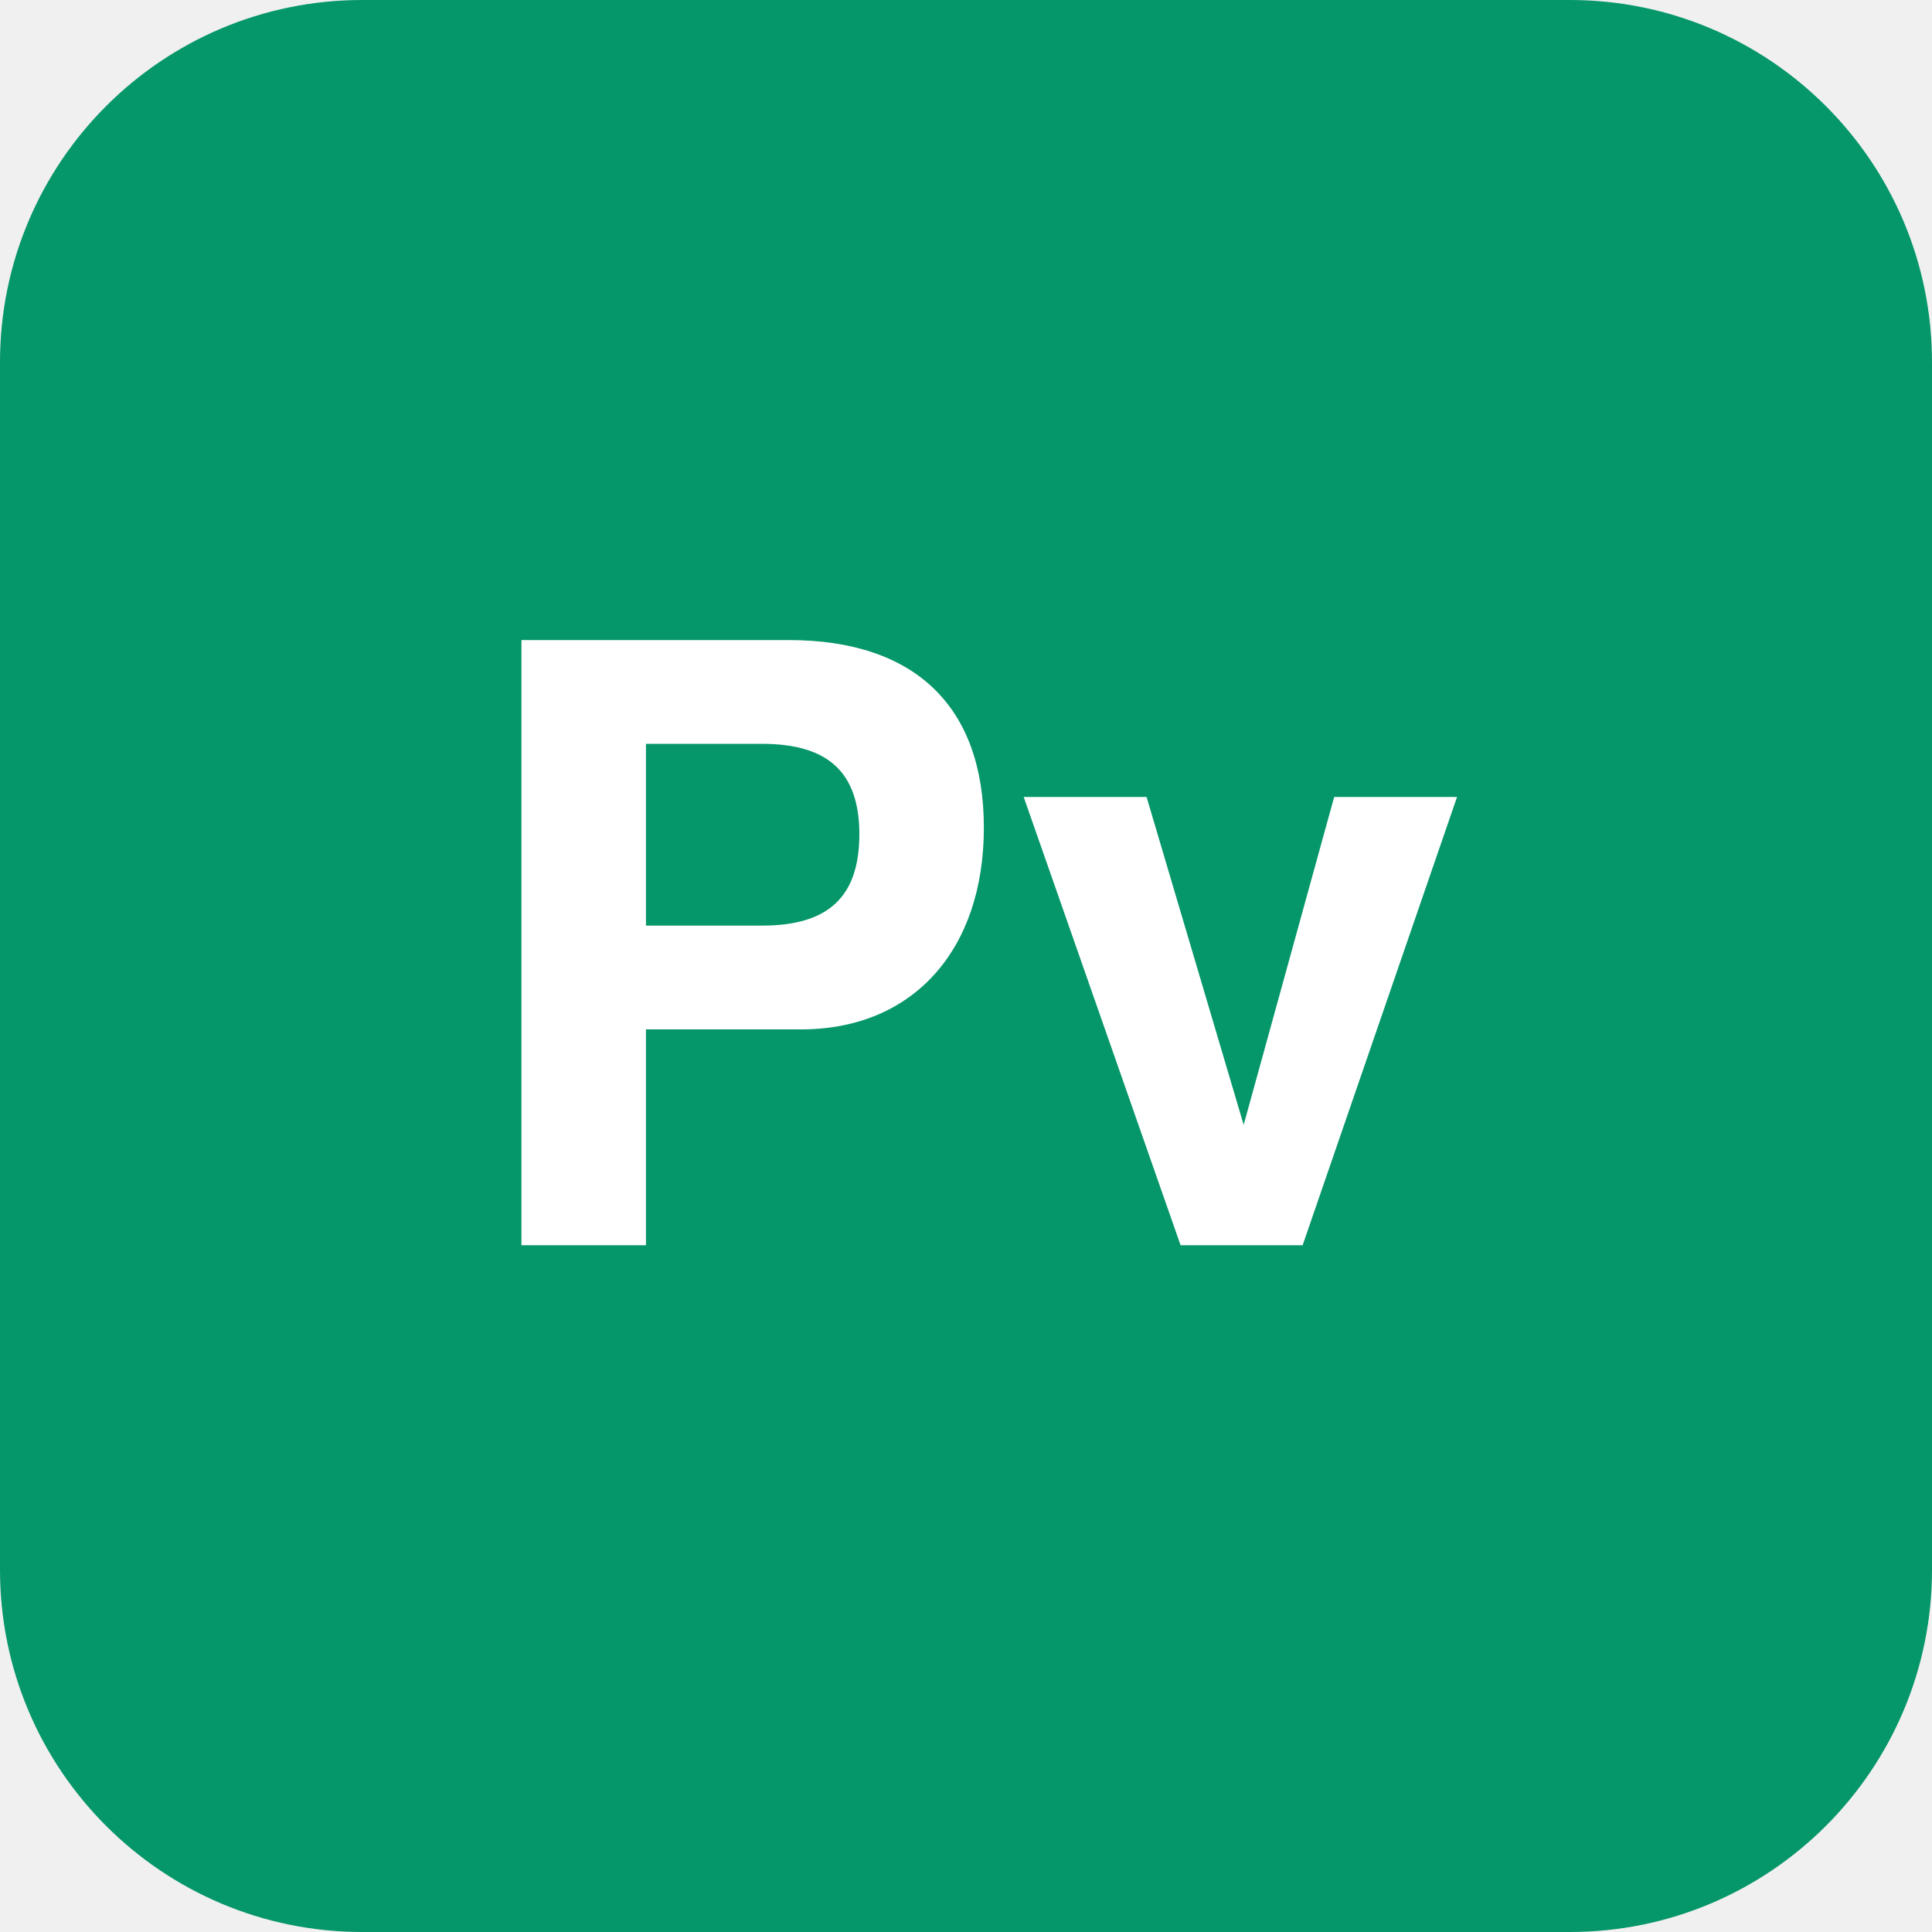
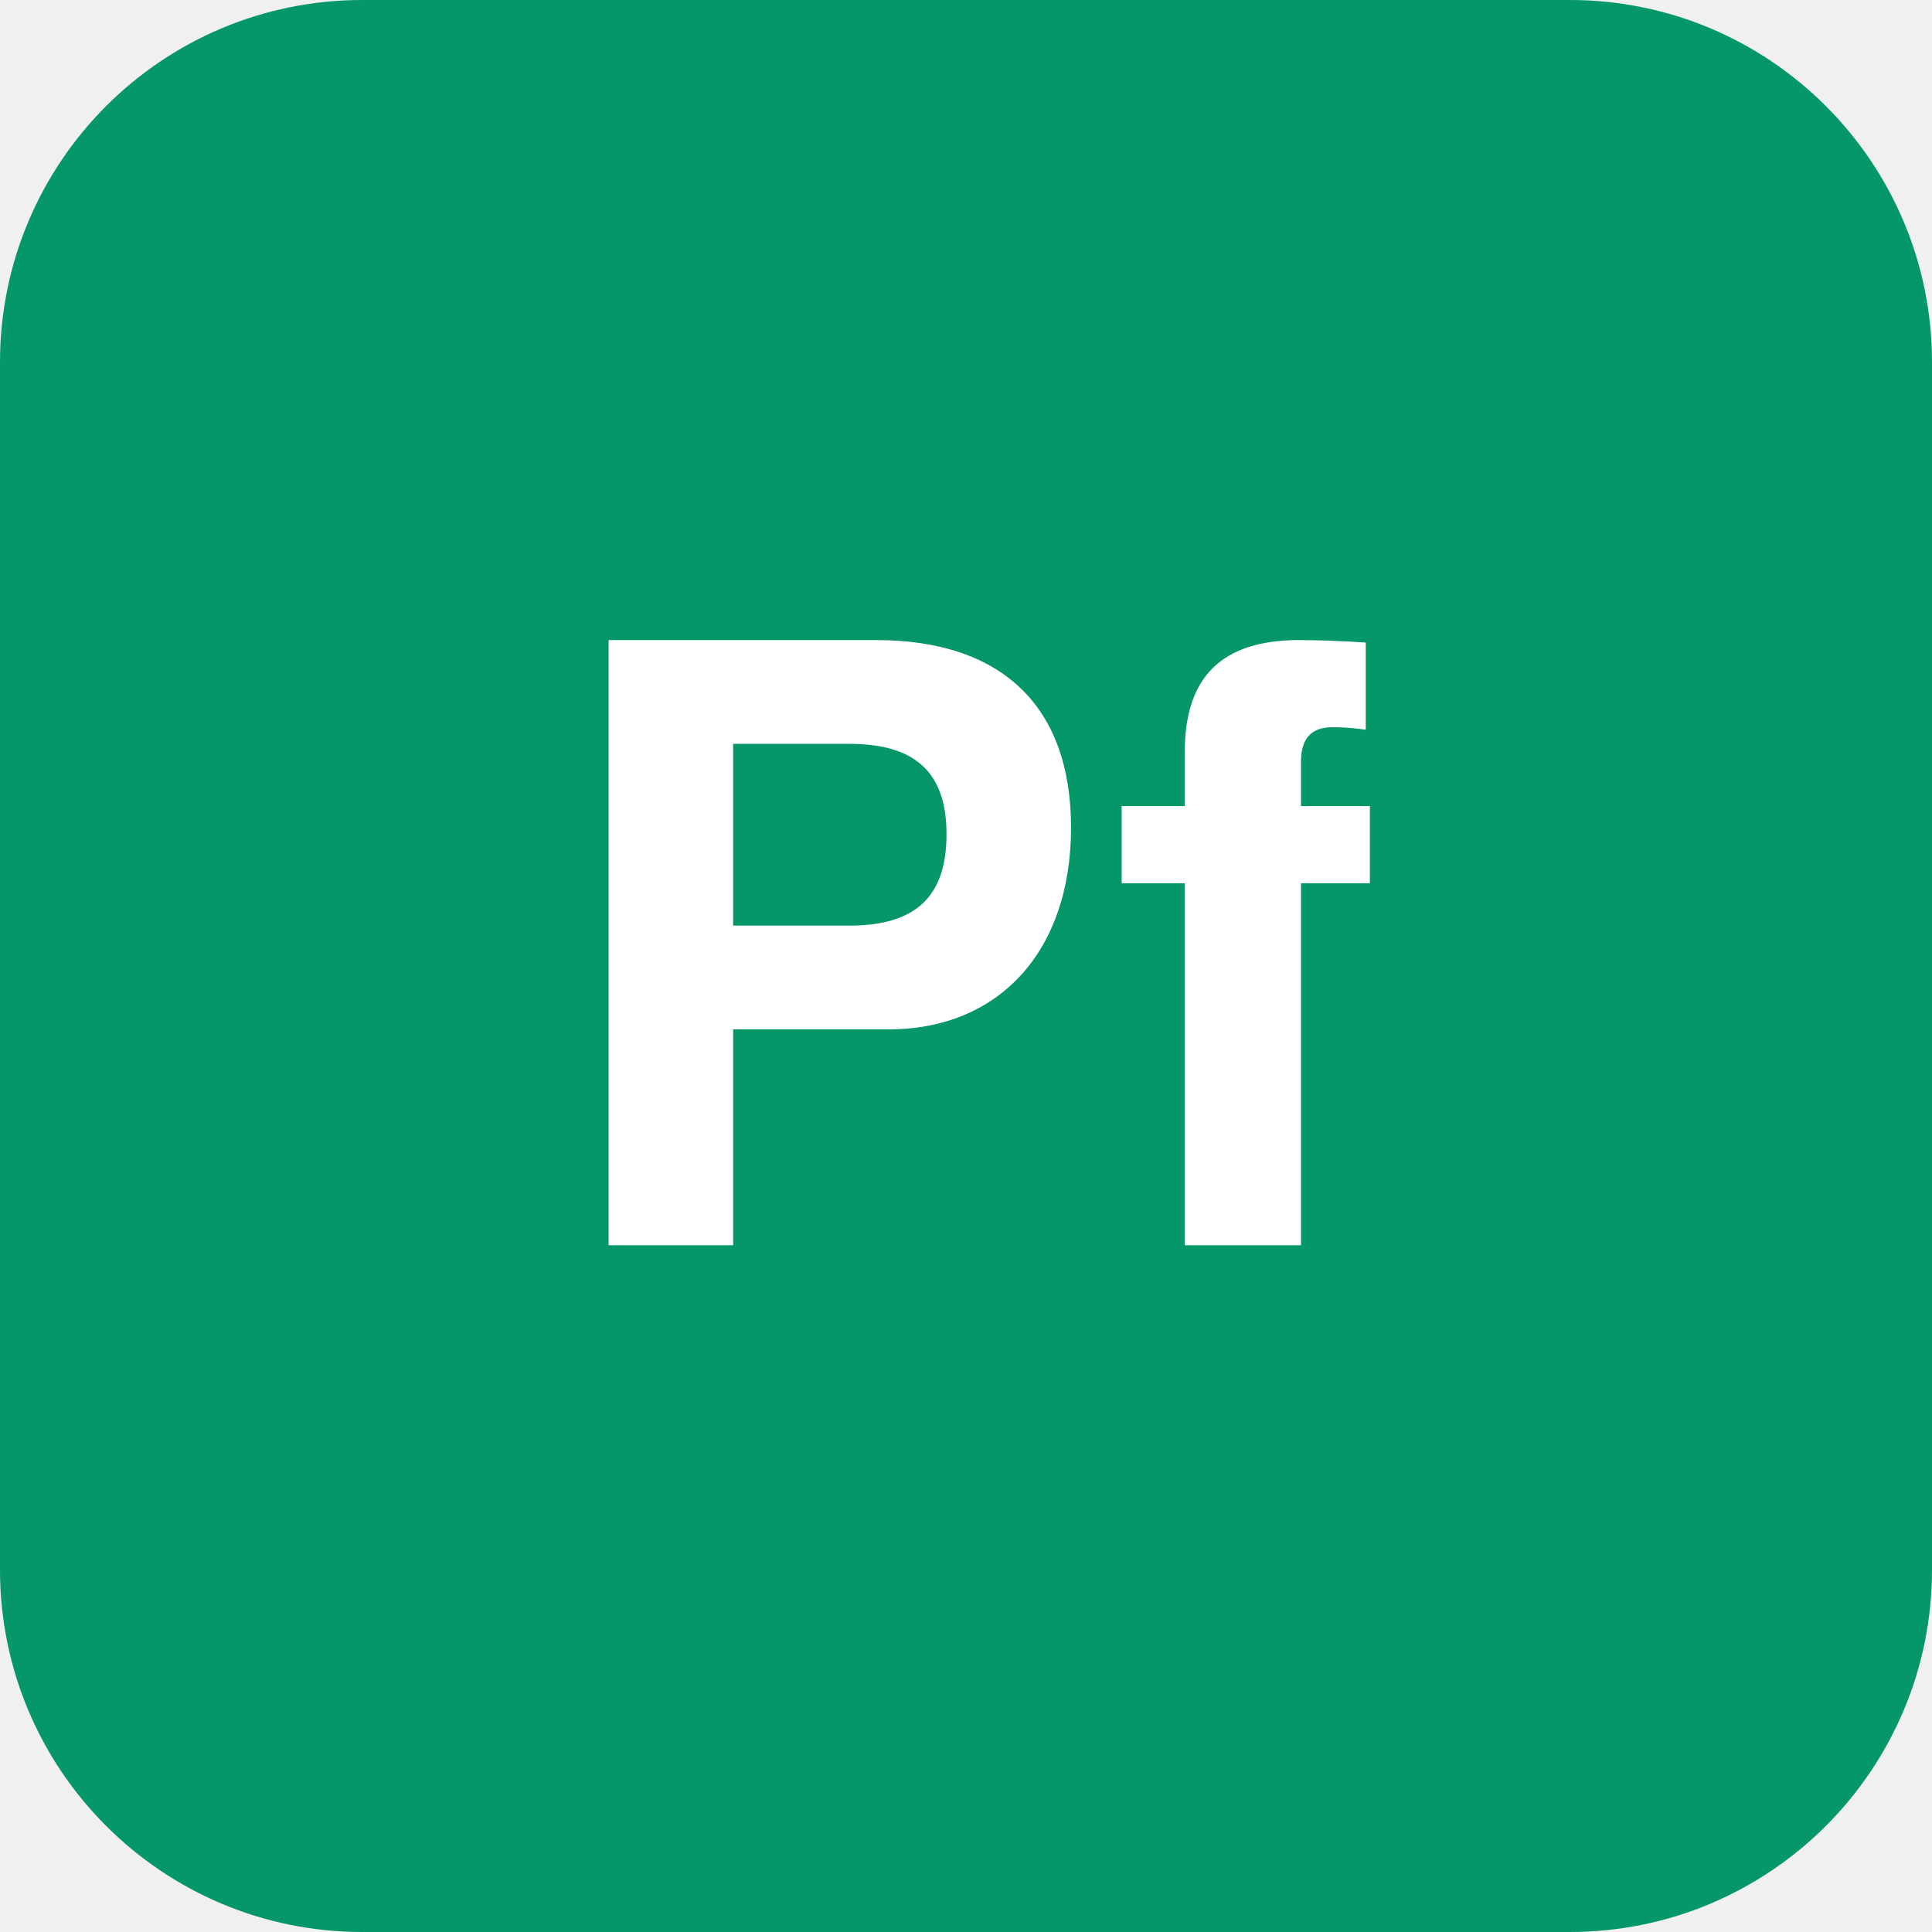
<svg xmlns="http://www.w3.org/2000/svg" viewBox="0 0 512 512">
  <rect width="512" height="512" rx="96" fill="#059669" />
-   <text x="256" y="330" font-family="Helvetica, Arial, sans-serif" font-size="220" font-weight="bold" fill="#ffffff" text-anchor="middle">Pv</text>
+   <text x="256" y="330" font-family="Helvetica, Arial, sans-serif" font-size="220" font-weight="bold" fill="#ffffff" text-anchor="middle">Pf</text>
</svg>
